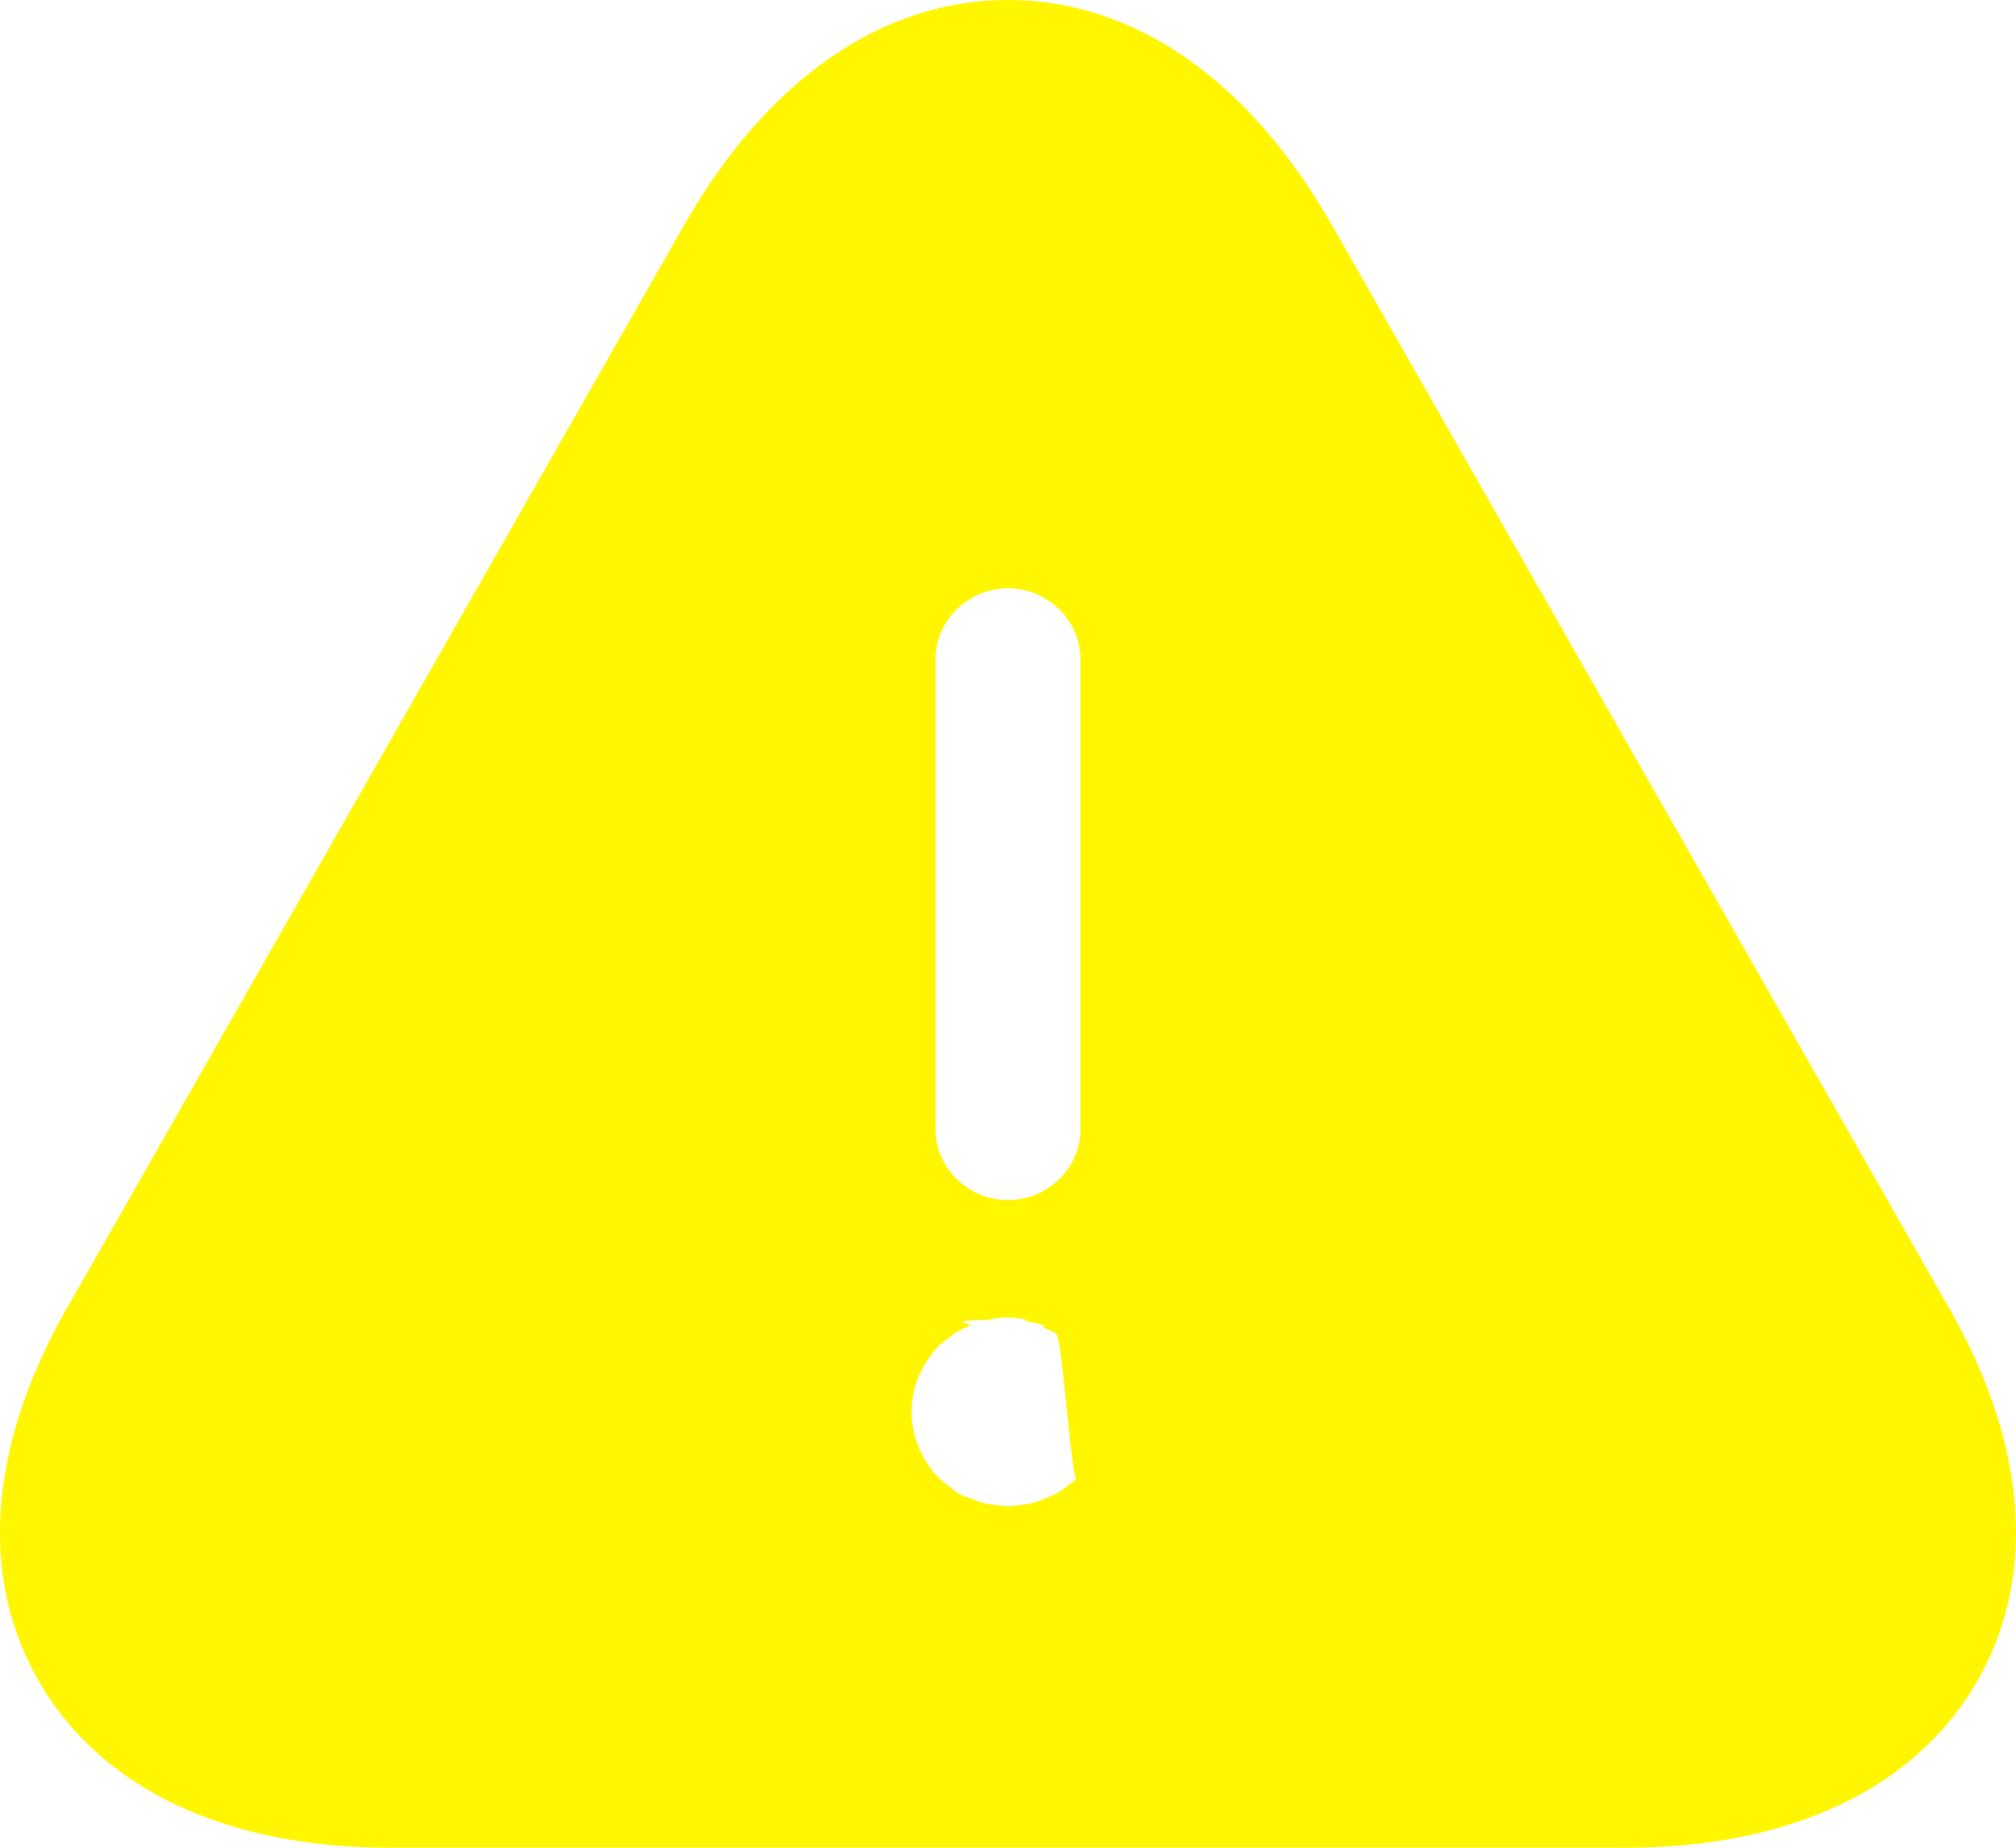
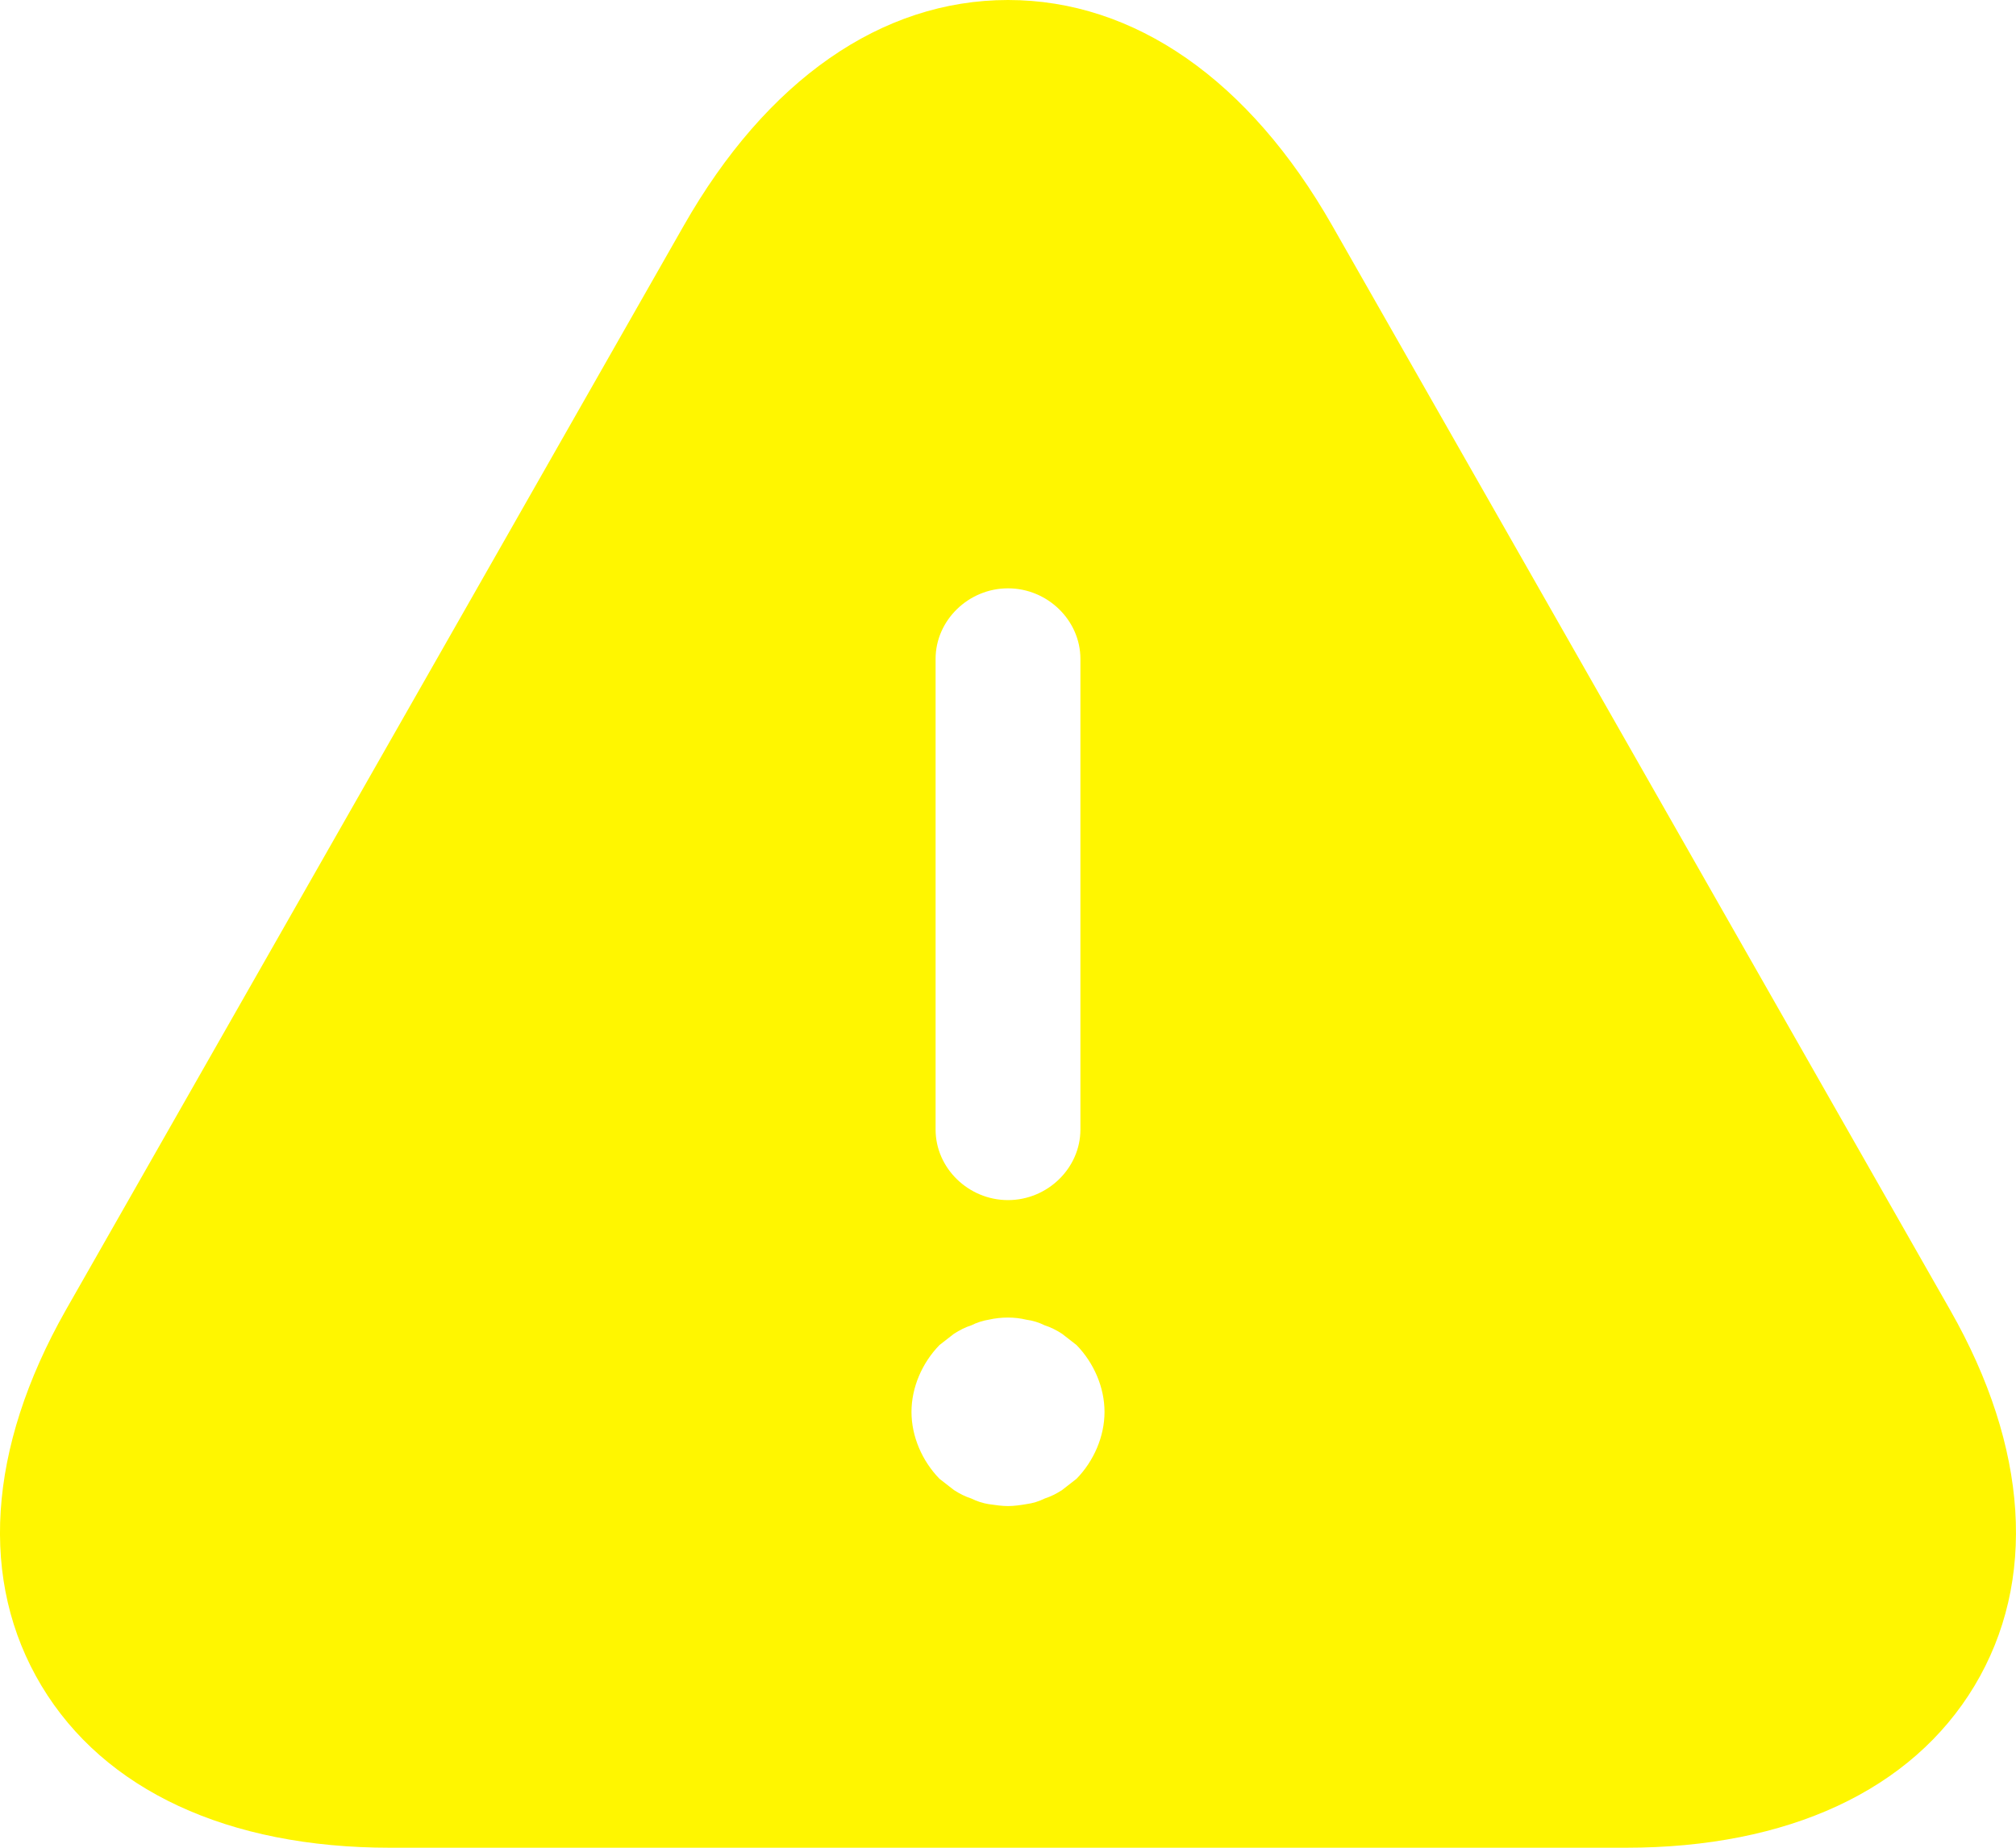
<svg xmlns="http://www.w3.org/2000/svg" width="24" height="22" viewBox="0 0 24 22" fill="none">
-   <path d="M23.218 15.601L15.862 2.69C14.874 0.953 13.506 0 12 0C10.494 0 9.126 0.953 8.138 2.69L0.782 15.601C-0.15 17.248 -0.253 18.828 0.494 20.072C1.241 21.316 2.713 22 4.644 22H19.356C21.287 22 22.759 21.316 23.506 20.072C24.253 18.828 24.149 17.237 23.218 15.601ZM11.138 7.845C11.138 7.386 11.529 7.005 12 7.005C12.471 7.005 12.862 7.386 12.862 7.845V13.449C12.862 13.908 12.471 14.289 12 14.289C11.529 14.289 11.138 13.908 11.138 13.449V7.845ZM12.816 17.607C12.759 17.652 12.701 17.696 12.644 17.741C12.575 17.786 12.506 17.82 12.437 17.842C12.368 17.876 12.299 17.898 12.218 17.909C12.149 17.921 12.069 17.932 12 17.932C11.931 17.932 11.851 17.921 11.77 17.909C11.701 17.898 11.632 17.876 11.563 17.842C11.494 17.82 11.425 17.802 11.356 17.741C11.299 17.696 11.241 17.652 11.184 17.607C10.977 17.394 10.851 17.102 10.851 16.811C10.851 16.52 10.977 16.228 11.184 16.015C11.241 15.97 11.299 15.926 11.356 15.881C11.425 15.836 11.494 15.802 11.563 15.78C11.494 15.746 11.299 15.724 11.77 15.713C11.919 15.679 12.081 15.679 12.218 15.713C12.149 15.724 12.299 15.746 12.437 15.78C12.368 15.802 12.506 15.836 12.575 15.881C12.644 15.926 12.759 17.652 12.816 17.607Z" fill="#FFF600" />
+   <path d="M23.218 15.601L15.862 2.69C14.874 0.953 13.506 0 12 0C10.494 0 9.126 0.953 8.138 2.69L0.782 15.601C-0.15 17.248 -0.253 18.828 0.494 20.072C1.241 21.316 2.713 22 4.644 22H19.356C21.287 22 22.759 21.316 23.506 20.072C24.253 18.828 24.149 17.237 23.218 15.601ZM11.138 7.845C11.138 7.386 11.529 7.005 12 7.005C12.471 7.005 12.862 7.386 12.862 7.845V13.449C12.862 13.908 12.471 14.289 12 14.289C11.529 14.289 11.138 13.908 11.138 13.449V7.845ZM12.816 17.607C12.759 17.652 12.701 17.696 12.644 17.741C12.575 17.786 12.506 17.82 12.437 17.842C12.368 17.876 12.299 17.898 12.218 17.909C12.149 17.921 12.069 17.932 12 17.932C11.931 17.932 11.851 17.921 11.77 17.909C11.701 17.898 11.632 17.876 11.563 17.842C11.494 17.82 11.425 17.786 11.356 17.741C11.299 17.696 11.241 17.652 11.184 17.607C10.977 17.394 10.851 17.102 10.851 16.811C10.851 16.52 10.977 16.228 11.184 16.015C11.241 15.97 11.299 15.926 11.356 15.881C11.425 15.836 11.494 15.802 11.563 15.78C11.632 15.746 11.701 15.724 11.77 15.713C11.919 15.679 12.081 15.679 12.218 15.713C12.299 15.724 12.368 15.746 12.437 15.78C12.506 15.802 12.575 15.836 12.644 15.881C12.701 15.926 12.759 15.97 12.816 16.015C13.023 16.228 13.149 16.52 13.149 16.811C13.149 17.102 13.023 17.394 12.816 17.607Z" fill="#FFF600" />
</svg>
